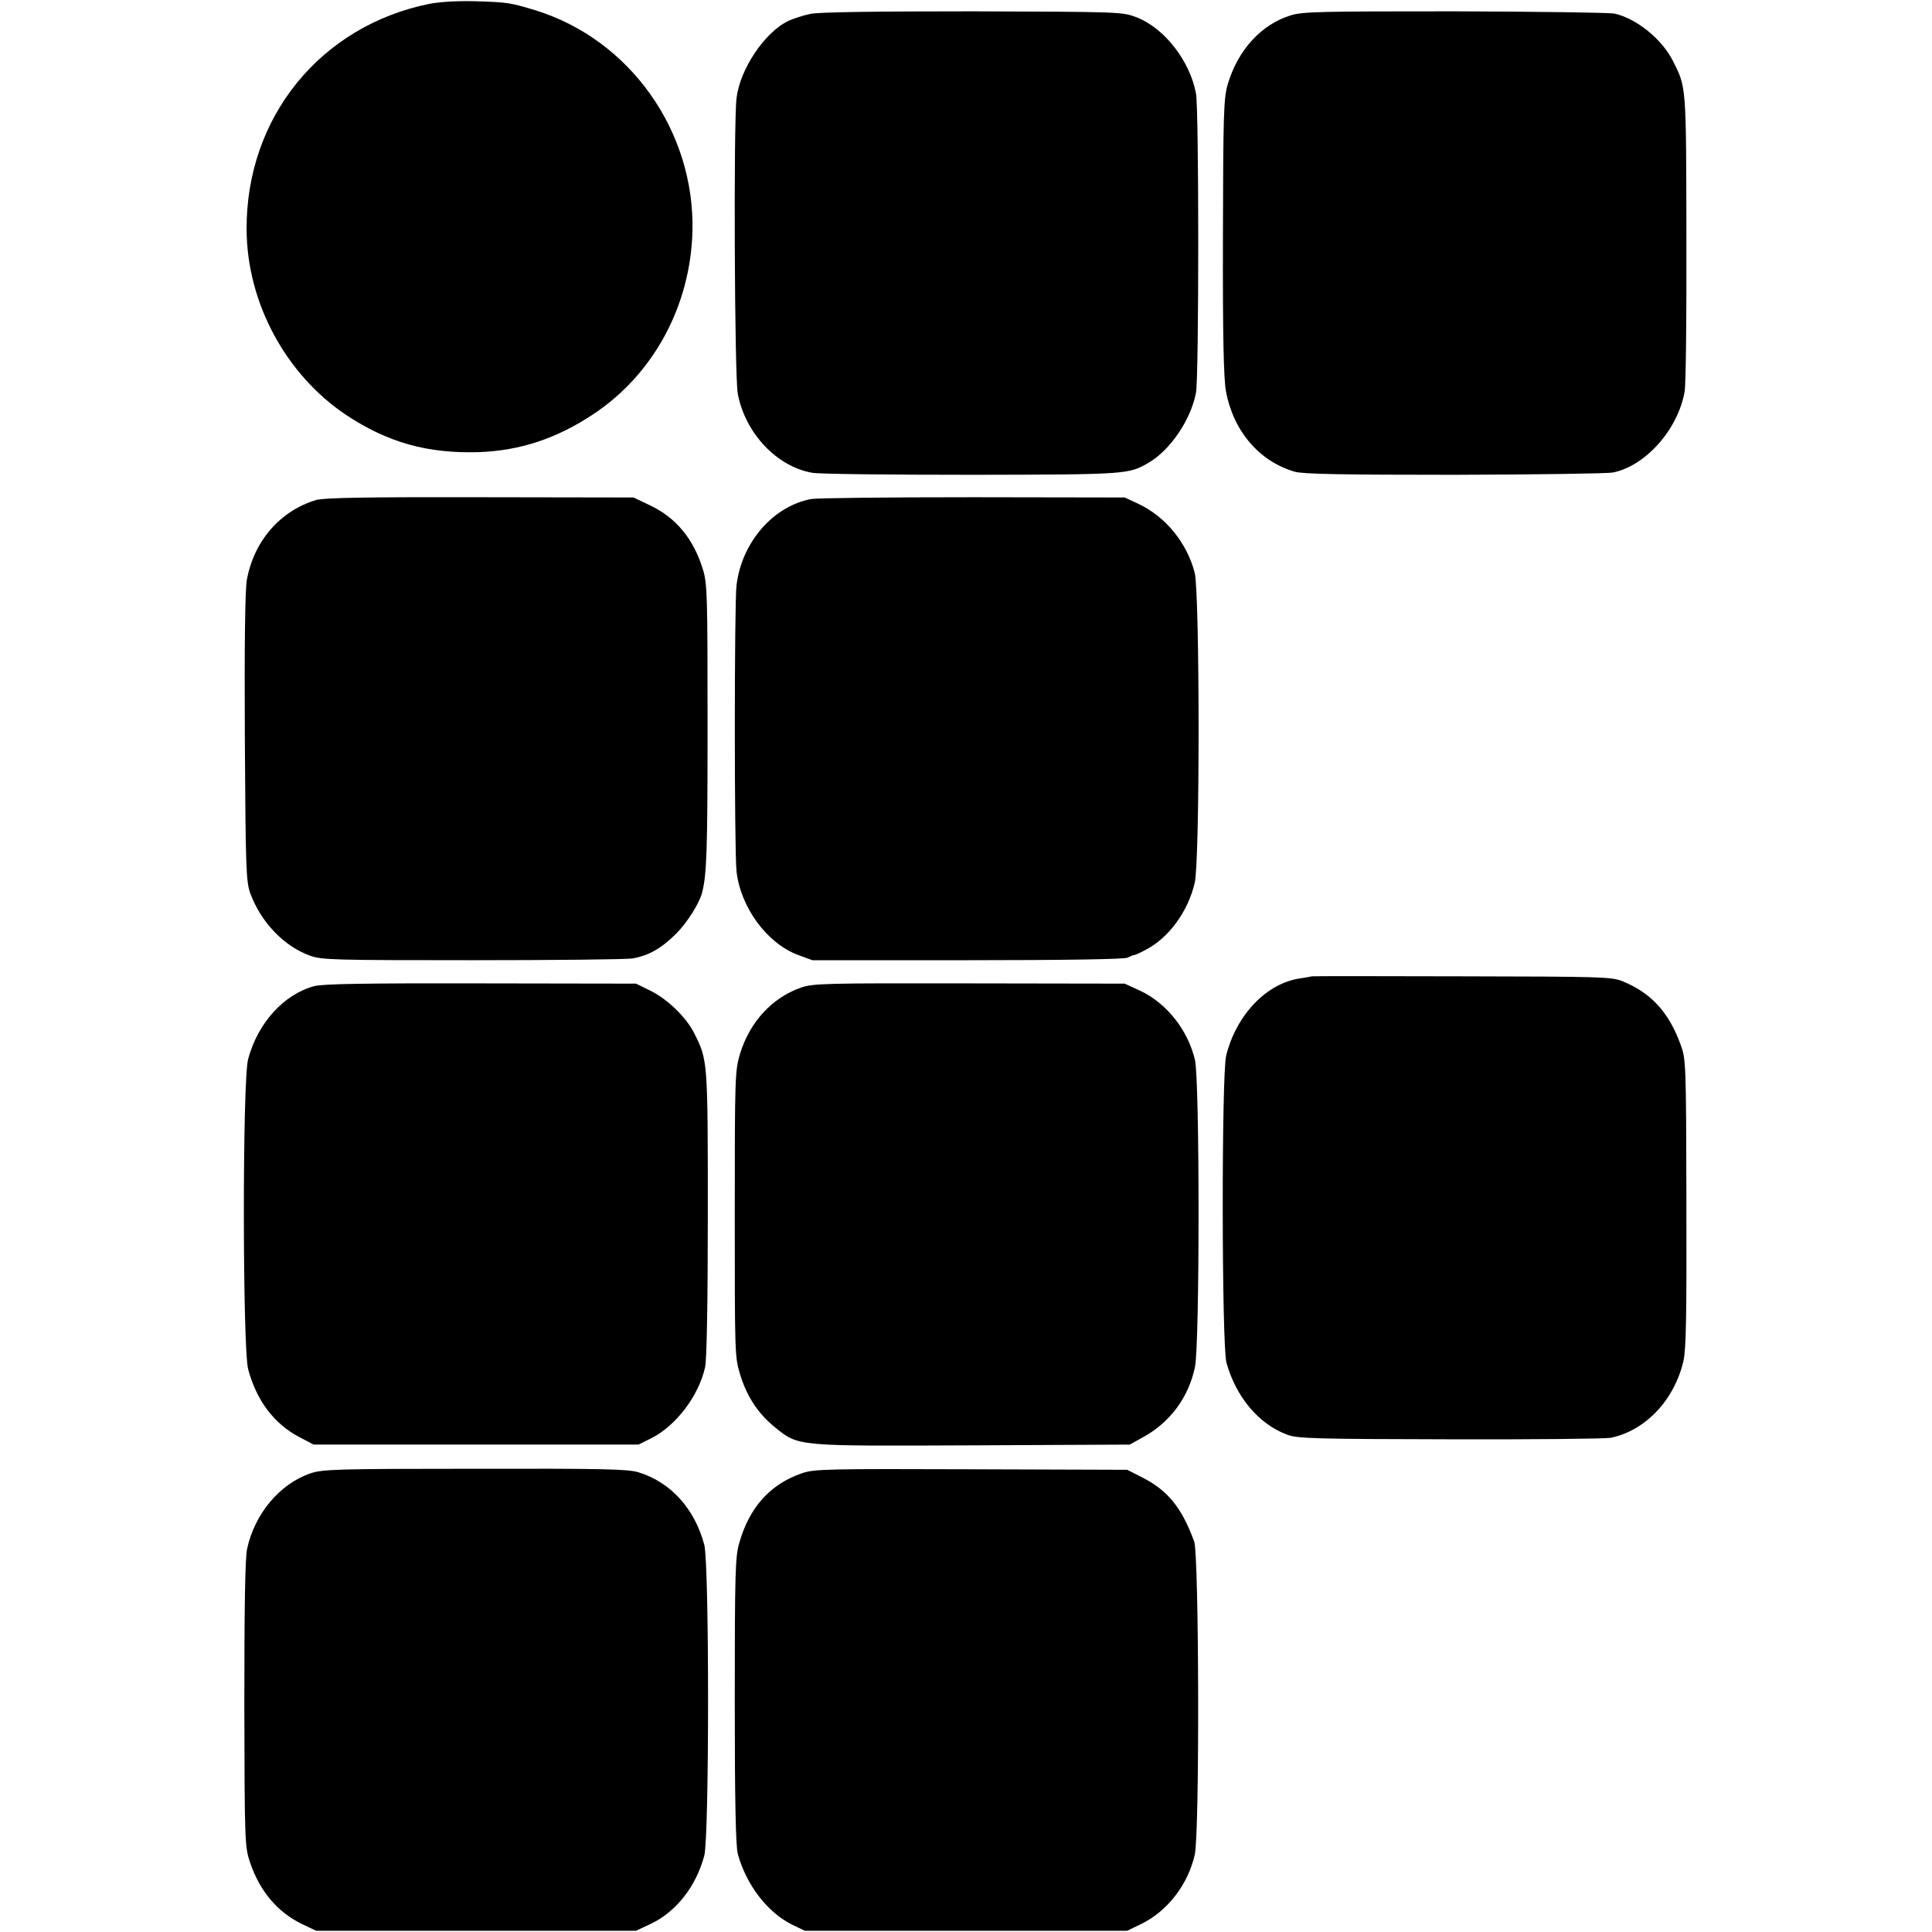
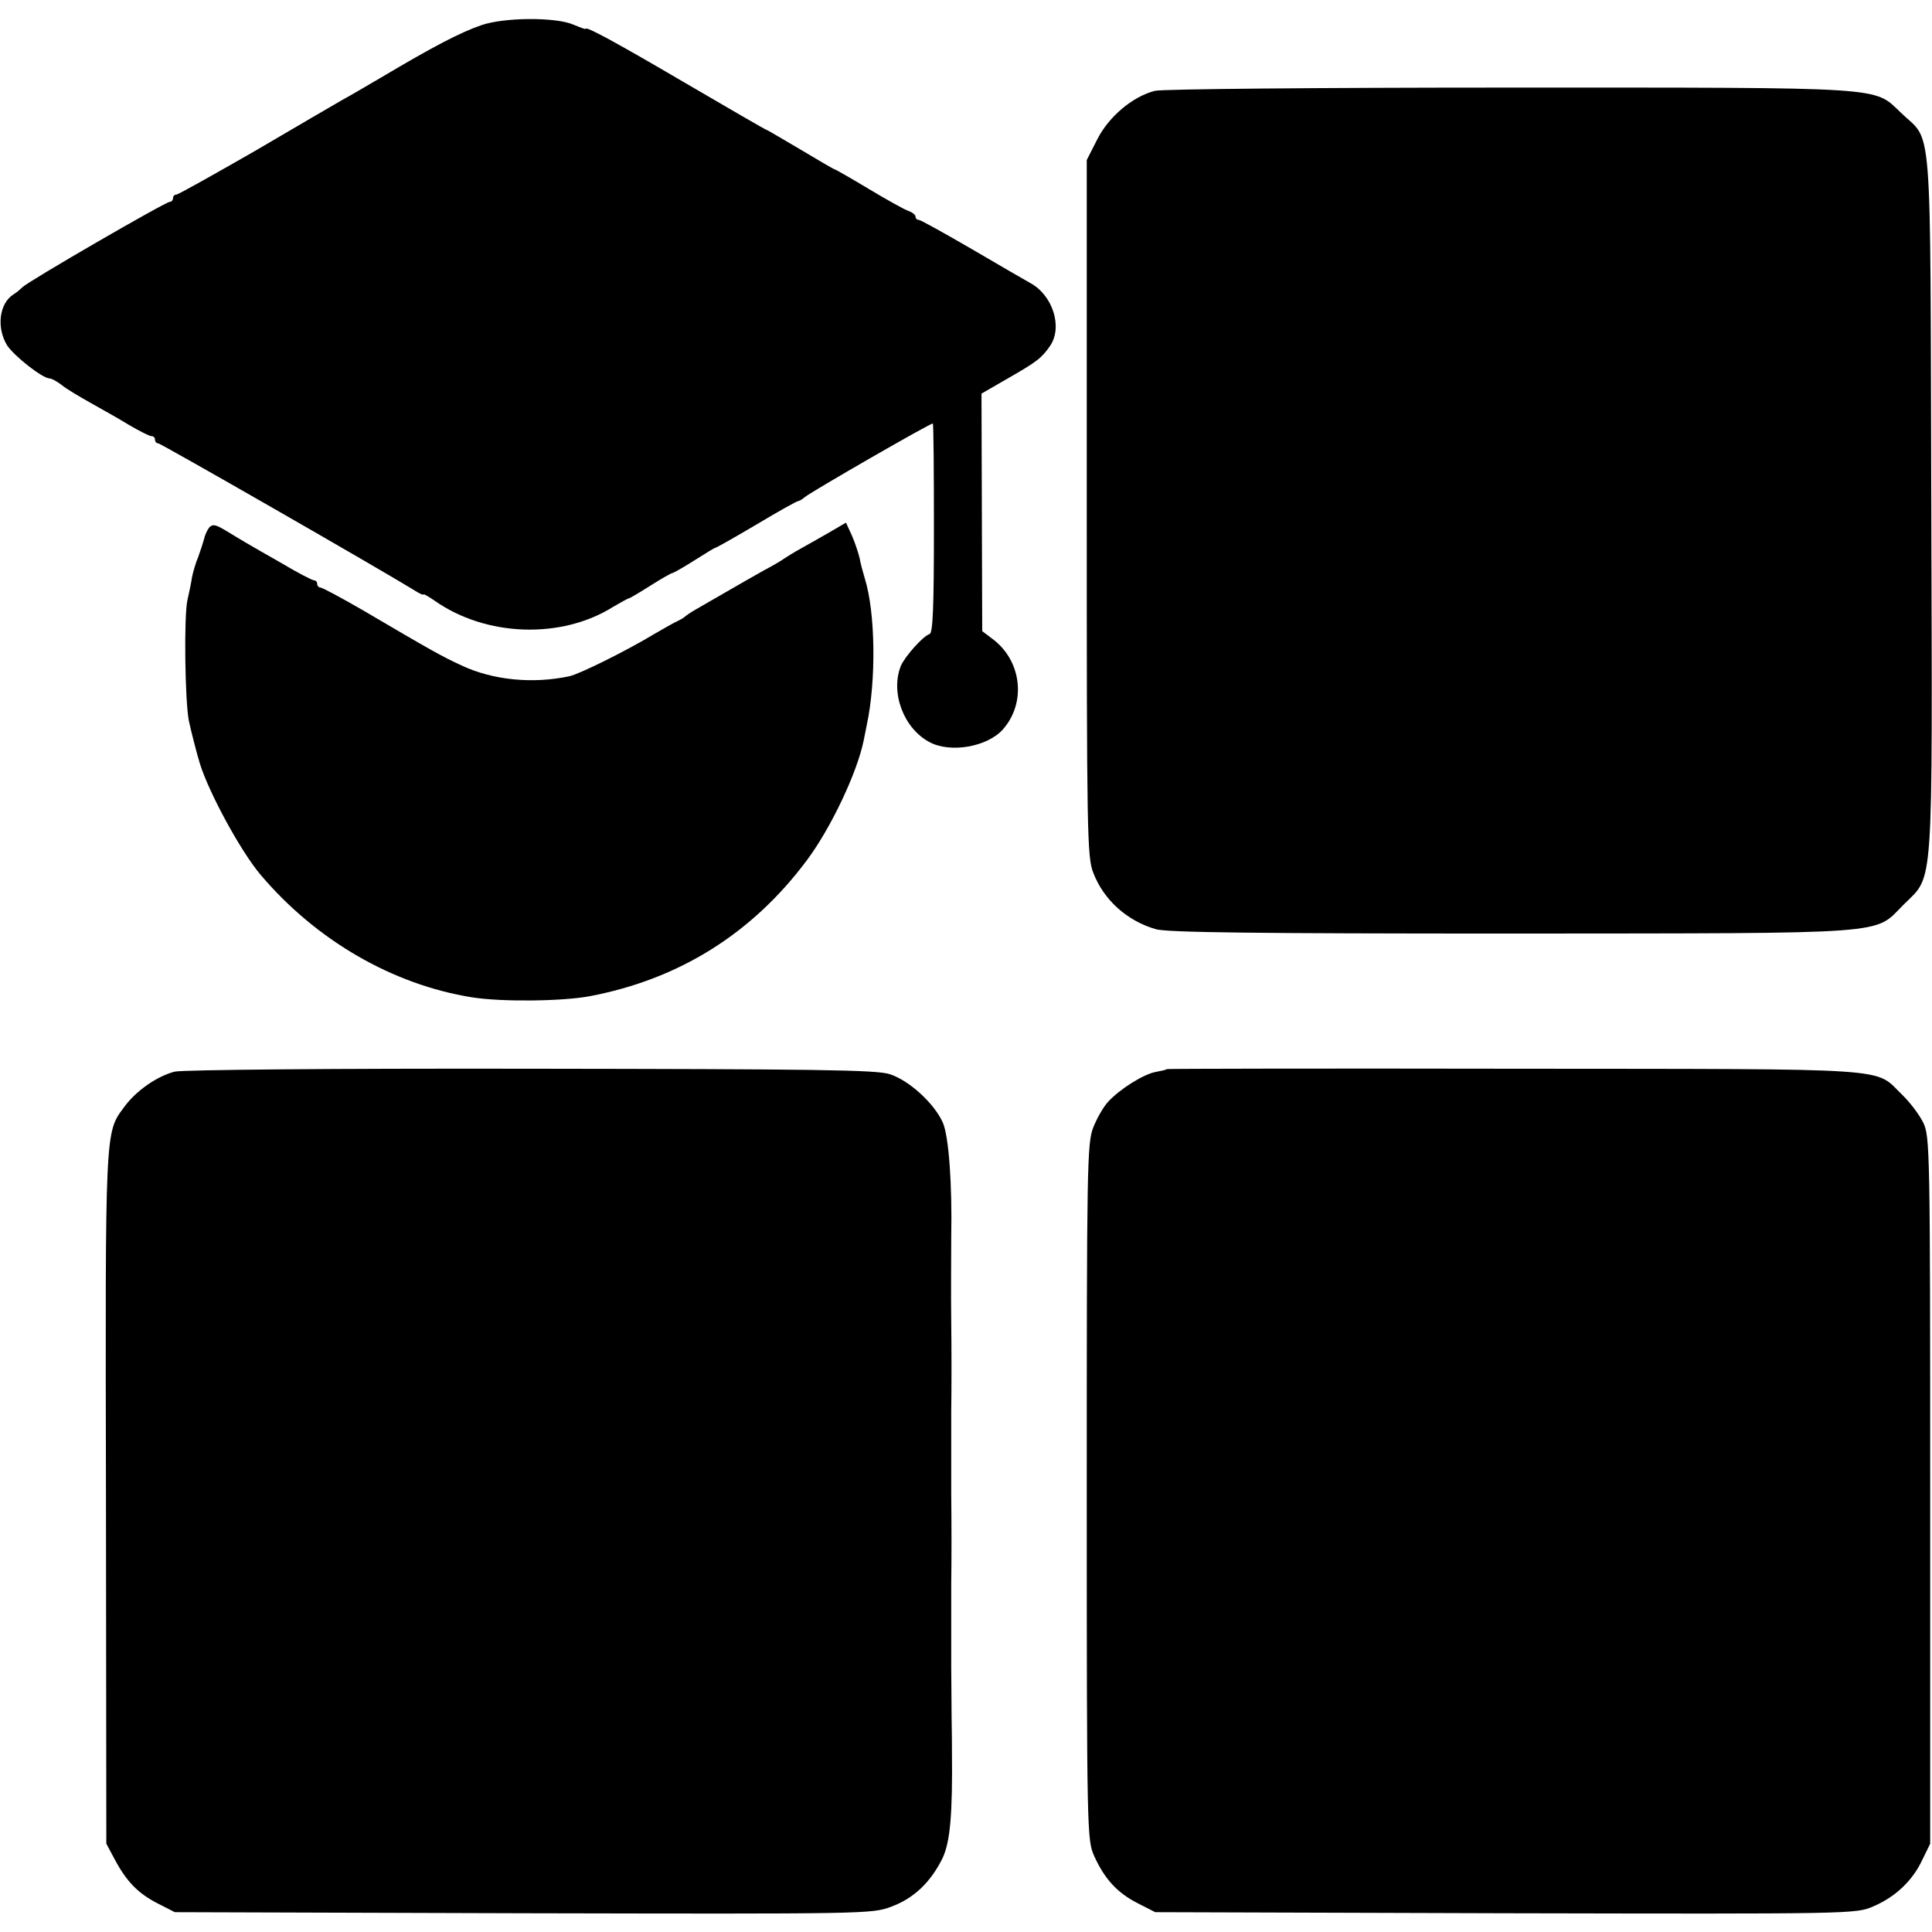
- <svg xmlns="http://www.w3.org/2000/svg" version="1.0" width="767pt" height="767pt" viewBox="0 0 767 767" preserveAspectRatio="xMidYMid meet">
-   <g transform="translate(0,767) scale(0.1,-0.1)" fill="#000000" stroke="none">
-     <path d="M1706 7655 c-433 -87 -729 -450 -727 -895 1 -291 155 -577 396 -738 165 -109 322 -153 526 -147 164 6 309 54 455 151 238 158 385 429 393 725 10 398 -248 762 -623 878 -99 30 -109 32 -236 36 -71 2 -141 -2 -184 -10z" />
-     <path d="M3218 7615 c-29 -6 -70 -19 -90 -29 -93 -45 -191 -192 -204 -306 -12 -97 -8 -1110 5 -1173 29 -156 155 -290 296 -314 28 -5 313 -8 635 -8 616 1 621 2 700 48 86 50 168 171 188 278 12 60 12 1128 0 1188 -24 129 -125 259 -235 302 -58 22 -61 22 -650 24 -393 0 -610 -3 -645 -10z" />
-     <path d="M5124 7609 c-117 -36 -210 -138 -250 -274 -16 -54 -18 -117 -19 -605 -1 -399 3 -563 12 -613 29 -158 132 -279 274 -320 34 -9 183 -12 634 -12 325 1 607 5 627 9 130 25 260 171 286 322 5 28 8 304 7 615 -1 609 0 591 -55 700 -44 85 -143 165 -230 185 -19 4 -304 8 -634 9 -533 0 -604 -1 -652 -16z" />
-     <path d="M1255 5685 c-143 -43 -247 -163 -275 -317 -7 -37 -10 -260 -8 -625 3 -518 5 -572 21 -618 42 -115 134 -212 238 -249 46 -17 95 -18 643 -18 326 0 612 3 637 7 64 11 115 40 174 99 42 42 91 119 102 161 19 73 22 169 22 661 0 519 -1 565 -18 622 -37 122 -107 207 -211 256 l-65 31 -610 1 c-453 1 -620 -2 -650 -11z" />
-     <path d="M3221 5689 c-151 -28 -276 -171 -297 -342 -9 -72 -9 -1057 0 -1136 16 -143 120 -284 241 -331 l60 -22 616 0 c395 0 623 4 635 10 11 5 21 10 24 10 3 -1 24 8 46 20 93 47 170 152 197 267 21 88 20 1150 0 1231 -31 119 -115 222 -222 273 l-56 26 -600 1 c-330 0 -620 -3 -644 -7z" />
-     <path d="M5207 3794 c-1 -1 -21 -4 -44 -8 -133 -18 -254 -143 -295 -306 -19 -75 -18 -1151 1 -1220 38 -136 128 -244 242 -286 39 -15 112 -17 644 -18 330 -1 618 2 640 6 138 29 252 150 288 304 11 47 13 178 12 629 -1 556 -2 571 -23 628 -47 129 -118 206 -232 252 -42 17 -89 18 -638 19 -326 1 -594 1 -595 0z" />
-     <path d="M1247 3755 c-121 -33 -224 -147 -262 -290 -23 -88 -22 -1142 0 -1230 33 -125 104 -219 205 -271 l55 -29 645 0 645 0 50 25 c98 49 188 167 214 281 7 27 11 265 11 610 0 611 0 611 -55 719 -32 63 -106 134 -173 167 l-57 28 -615 1 c-473 1 -626 -2 -663 -11z" />
-     <path d="M3179 3749 c-115 -41 -202 -136 -241 -262 -20 -68 -21 -87 -21 -636 0 -552 0 -568 21 -637 27 -88 71 -155 137 -209 96 -78 81 -76 786 -73 l624 3 54 30 c107 59 180 158 205 278 19 90 19 1137 0 1219 -28 119 -113 226 -218 275 l-61 28 -617 1 c-576 1 -620 0 -669 -17z" />
-     <path d="M1233 1821 c-123 -42 -222 -161 -252 -300 -8 -37 -11 -229 -11 -617 1 -545 2 -565 22 -626 39 -116 109 -199 208 -247 l55 -26 635 0 635 0 58 27 c101 48 180 148 213 271 20 76 20 1158 0 1234 -38 144 -134 249 -261 288 -42 13 -141 15 -650 14 -547 0 -605 -2 -652 -18z" />
-     <path d="M3183 1821 c-125 -43 -208 -135 -248 -276 -16 -54 -18 -117 -18 -625 0 -411 4 -577 12 -610 34 -124 119 -234 218 -282 l48 -23 640 0 640 0 56 27 c104 51 185 156 212 274 20 83 17 1190 -2 1244 -50 136 -105 204 -211 257 l-55 28 -620 2 c-574 2 -624 1 -672 -16z" />
+ <svg xmlns="http://www.w3.org/2000/svg" version="1.0" width="536pt" height="536pt" viewBox="0 0 536 536" preserveAspectRatio="xMidYMid meet">
+   <g transform="translate(0,536) scale(0.1,-0.1)" fill="#000000" stroke="none">
+     <path d="M1335 5290 c-58 -20 -133 -59 -281 -147 -38 -22 -85 -50 -104 -60 -19 -11 -129 -75 -243 -142 -115 -66 -213 -121 -218 -121 -5 0 -9 -4 -9 -10 0 -5 -4 -10 -9 -10 -12 0 -392 -220 -409 -237 -7 -7 -18 -16 -25 -20 -39 -25 -47 -91 -18 -140 19 -30 99 -93 119 -93 5 0 20 -8 33 -18 13 -11 49 -32 79 -49 30 -17 79 -44 108 -62 29 -17 57 -31 62 -31 6 0 10 -4 10 -10 0 -5 4 -10 9 -10 7 0 619 -351 711 -408 14 -9 25 -14 25 -11 0 2 14 -6 30 -17 143 -101 353 -108 497 -17 21 12 40 23 43 23 2 0 29 16 59 35 30 19 58 35 61 35 3 0 31 16 61 35 30 19 56 35 58 35 3 0 54 29 115 65 60 36 112 65 116 65 3 0 11 5 18 11 18 15 351 207 355 204 2 -2 3 -133 3 -291 0 -222 -3 -290 -12 -293 -19 -6 -69 -63 -80 -89 -29 -74 8 -173 80 -211 58 -31 160 -13 203 35 65 73 53 187 -24 248 l-33 25 -1 330 -1 329 71 41 c84 48 96 58 119 91 36 52 8 141 -55 175 -13 7 -85 49 -162 94 -76 44 -142 81 -147 81 -5 0 -9 4 -9 9 0 5 -9 12 -20 16 -10 3 -60 31 -110 61 -50 30 -92 54 -94 54 -2 0 -45 25 -95 55 -51 30 -93 55 -95 55 -2 0 -104 59 -227 131 -191 112 -274 157 -274 149 0 -2 -16 4 -35 12 -50 21 -192 20 -255 -2z" />
+     <path d="M3204 5108 c-62 -16 -127 -71 -159 -133 l-30 -59 0 -965 c0 -901 1 -969 18 -1012 29 -76 94 -134 174 -157 31 -9 280 -12 987 -12 1069 1 1003 -4 1087 80 85 85 80 16 77 1116 -3 1094 4 996 -84 1081 -77 73 -27 70 -1089 70 -522 0 -964 -4 -981 -9z" />
+     <path d="M580 3896 c-6 -8 -12 -22 -14 -32 -3 -11 -10 -32 -16 -49 -7 -16 -14 -41 -17 -55 -2 -14 -8 -43 -13 -65 -10 -44 -7 -279 4 -335 6 -28 22 -91 31 -120 26 -82 113 -242 168 -307 154 -182 367 -305 587 -340 83 -13 249 -11 325 3 249 47 452 174 604 378 67 90 139 243 157 331 2 11 6 31 9 45 26 122 24 311 -6 406 -5 17 -12 42 -14 55 -3 13 -12 41 -21 62 l-17 37 -41 -24 c-23 -13 -59 -34 -81 -46 -22 -12 -44 -26 -50 -30 -5 -4 -30 -19 -55 -32 -25 -14 -72 -41 -105 -60 -33 -19 -71 -41 -85 -49 -14 -8 -27 -17 -30 -20 -3 -3 -12 -8 -20 -12 -8 -3 -37 -20 -65 -36 -76 -46 -207 -111 -235 -117 -102 -22 -213 -11 -300 30 -56 26 -81 40 -275 154 -59 34 -111 62 -116 62 -5 0 -9 5 -9 10 0 6 -4 10 -9 10 -4 0 -44 20 -87 46 -104 59 -113 65 -156 91 -30 18 -38 20 -48 9z" />
+     <path d="M485 2387 c-48 -12 -108 -53 -141 -99 -53 -71 -52 -58 -50 -1088 l1 -955 23 -43 c33 -62 65 -95 120 -123 l47 -24 967 -3 c948 -2 967 -2 1020 18 63 23 110 68 143 135 21 45 28 120 26 300 0 6 0 48 -1 95 0 47 -1 108 -1 135 0 78 0 175 0 230 1 58 1 177 0 250 0 72 0 172 0 230 1 58 1 177 0 250 -1 79 0 176 0 230 3 153 -7 282 -23 320 -24 54 -94 118 -148 135 -36 12 -207 14 -993 15 -560 1 -966 -3 -990 -8z" />
+     <path d="M3237 2394 c-1 -2 -15 -5 -31 -8 -33 -6 -99 -47 -132 -83 -13 -14 -31 -46 -41 -71 -17 -44 -18 -107 -18 -1012 0 -955 1 -965 21 -1010 29 -64 65 -102 120 -130 l49 -25 972 -3 c962 -2 972 -2 1020 19 61 26 109 71 136 129 l22 45 0 980 c0 946 -1 981 -19 1020 -11 22 -37 57 -59 78 -79 76 -1 71 -1074 72 -530 1 -964 0 -966 -1z" />
  </g>
</svg>
